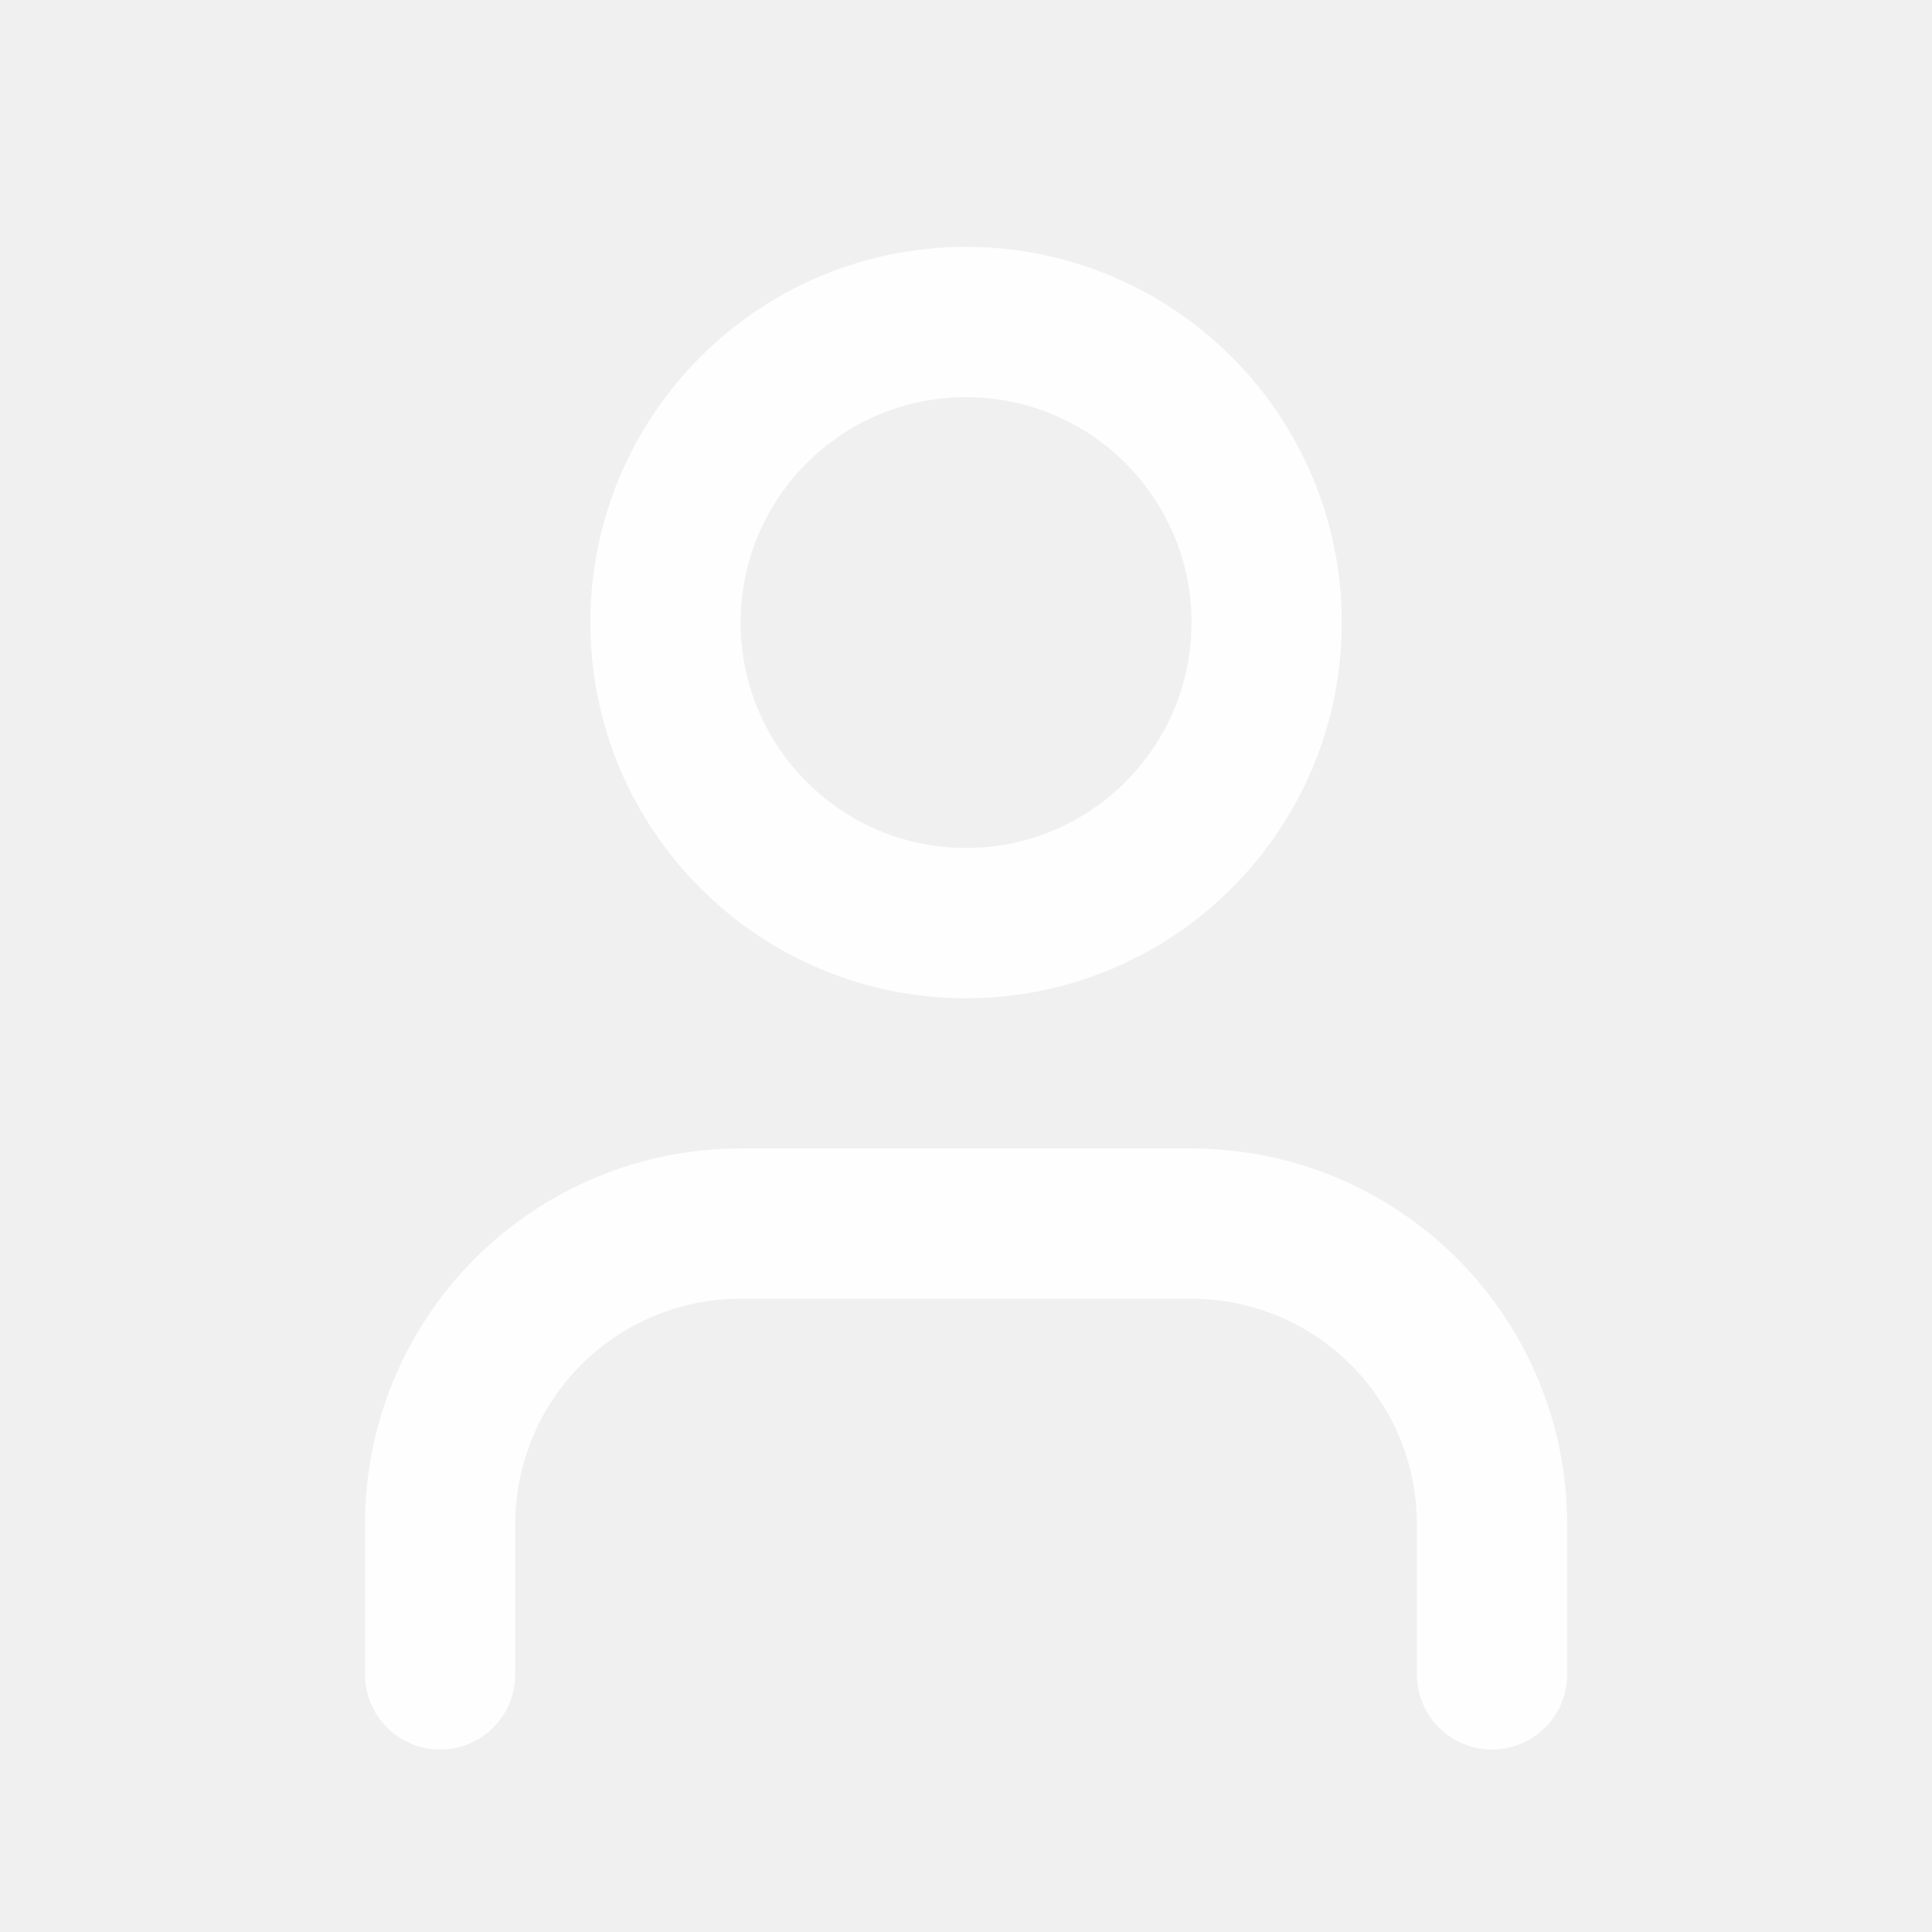
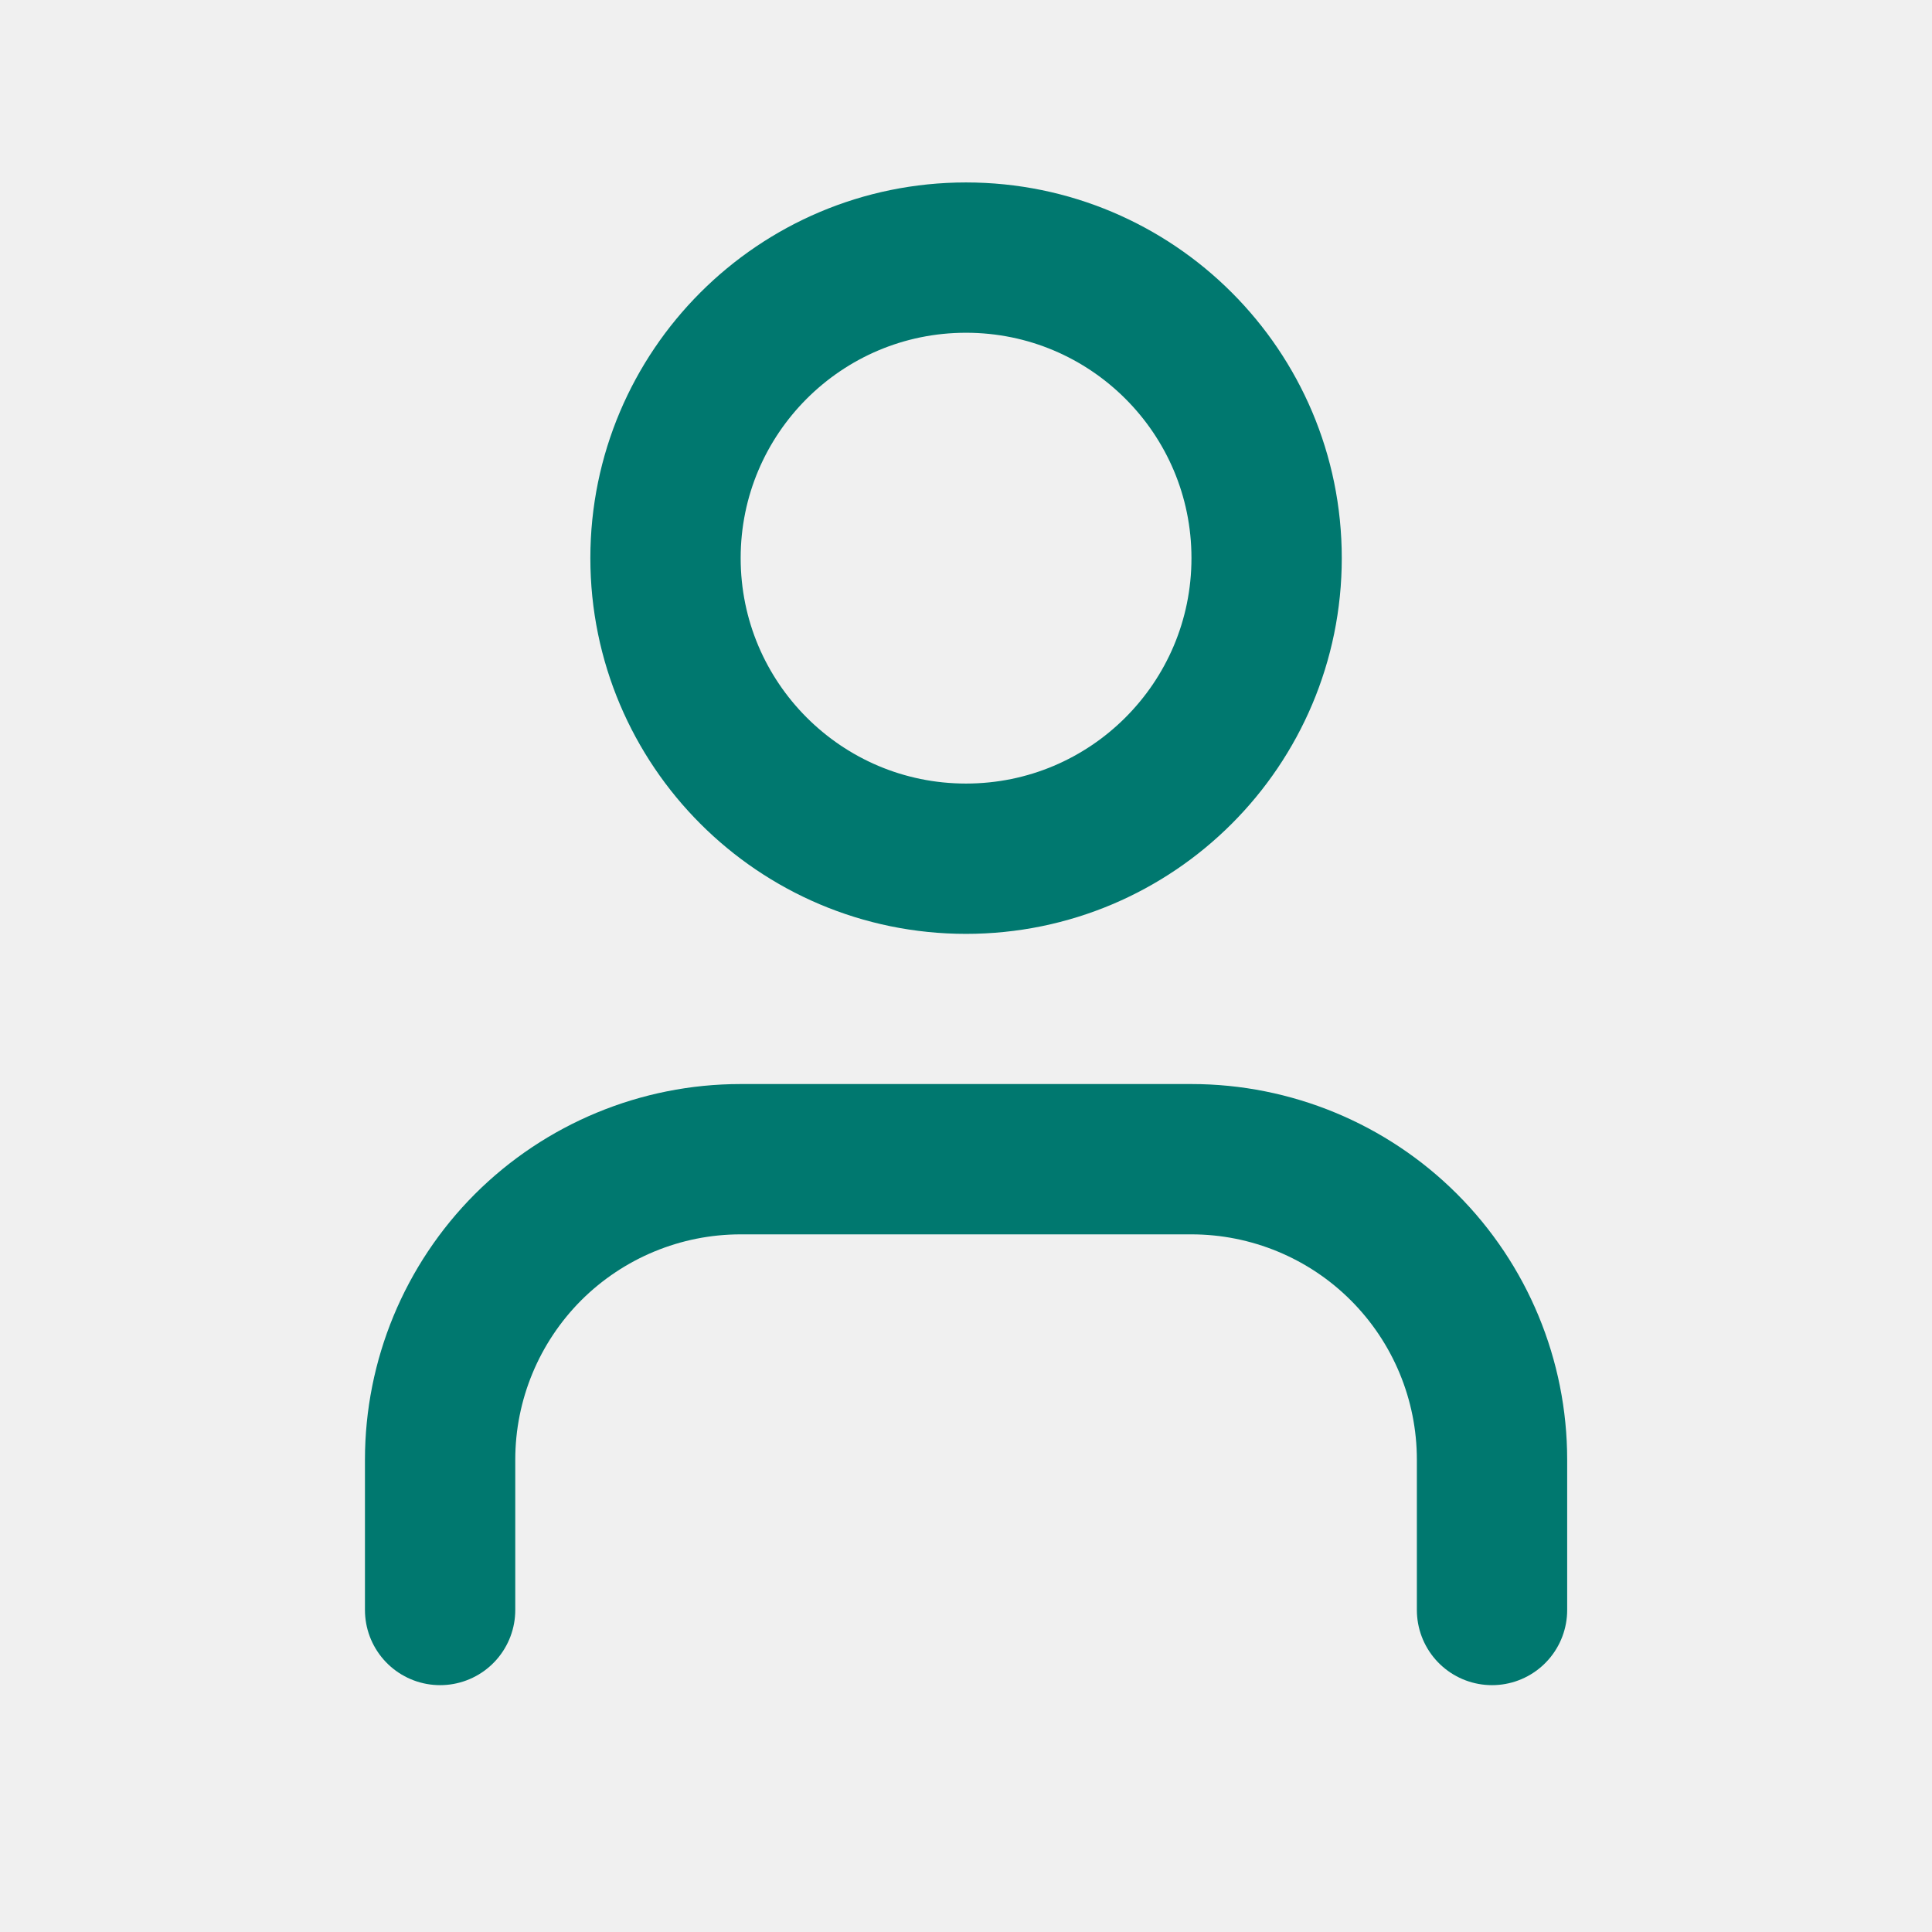
<svg xmlns="http://www.w3.org/2000/svg" width="15" height="15" viewBox="0 0 15 15" fill="none">
-   <path d="M11.584 13V11.833C11.584 11.214 11.338 10.621 10.9 10.183C10.463 9.746 9.869 9.5 9.25 9.5H5.75C5.131 9.5 4.538 9.746 4.1 10.183C3.663 10.621 3.417 11.214 3.417 11.833V13" stroke="white" stroke-opacity="0.9" stroke-width="1.167" stroke-linecap="round" stroke-linejoin="round" />
-   <path d="M7.5 7.167C8.789 7.167 9.834 6.122 9.834 4.833C9.834 3.545 8.789 2.5 7.5 2.5C6.212 2.5 5.167 3.545 5.167 4.833C5.167 6.122 6.212 7.167 7.5 7.167Z" stroke="white" stroke-opacity="0.9" stroke-width="1.167" stroke-linecap="round" stroke-linejoin="round" />
+   <path d="M11.584 12.5V11.333C11.584 10.714 11.338 10.121 10.9 9.683C10.463 9.246 9.869 9 9.25 9H5.75C5.131 9 4.538 9.246 4.1 9.683C3.663 10.121 3.417 10.714 3.417 11.333V12.5" stroke="#00786F" stroke-width="1.167" stroke-linecap="round" stroke-linejoin="round" />
+   <path d="M7.5 6.667C8.789 6.667 9.834 5.622 9.834 4.333C9.834 3.045 8.789 2 7.5 2C6.212 2 5.167 3.045 5.167 4.333C5.167 5.622 6.212 6.667 7.5 6.667Z" stroke="#00786F" stroke-width="1.167" stroke-linecap="round" stroke-linejoin="round" />
</svg>
